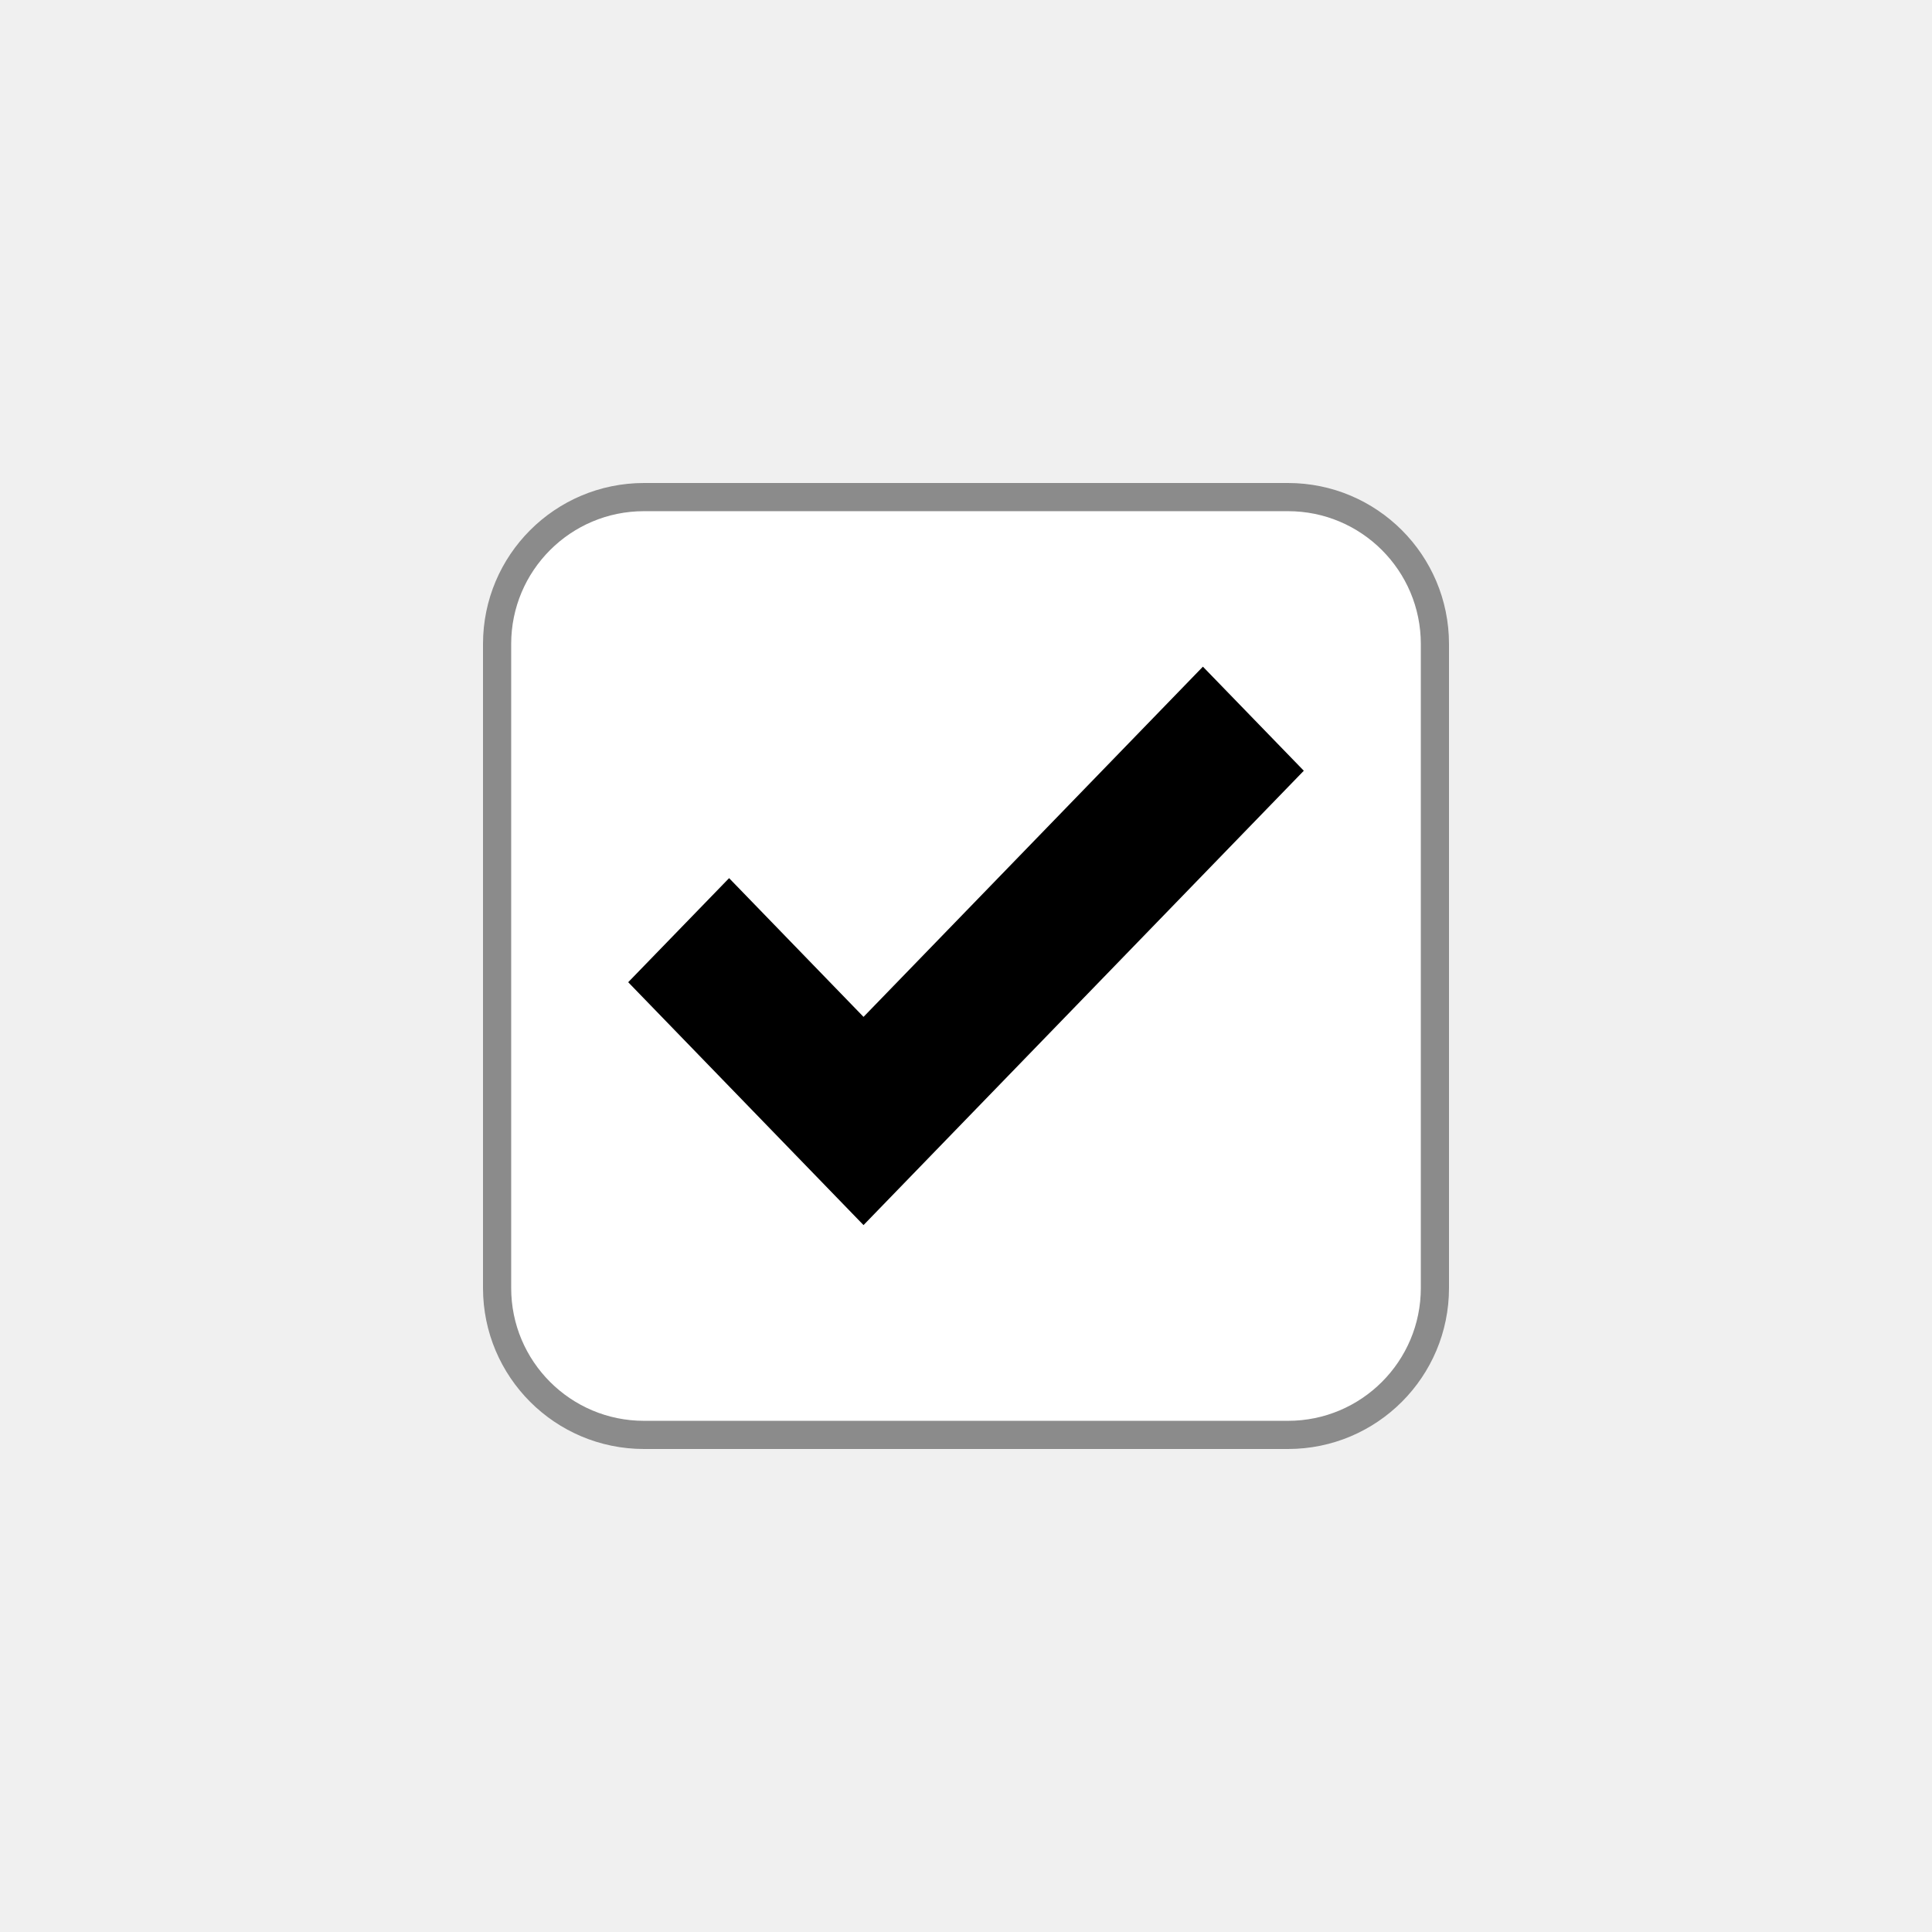
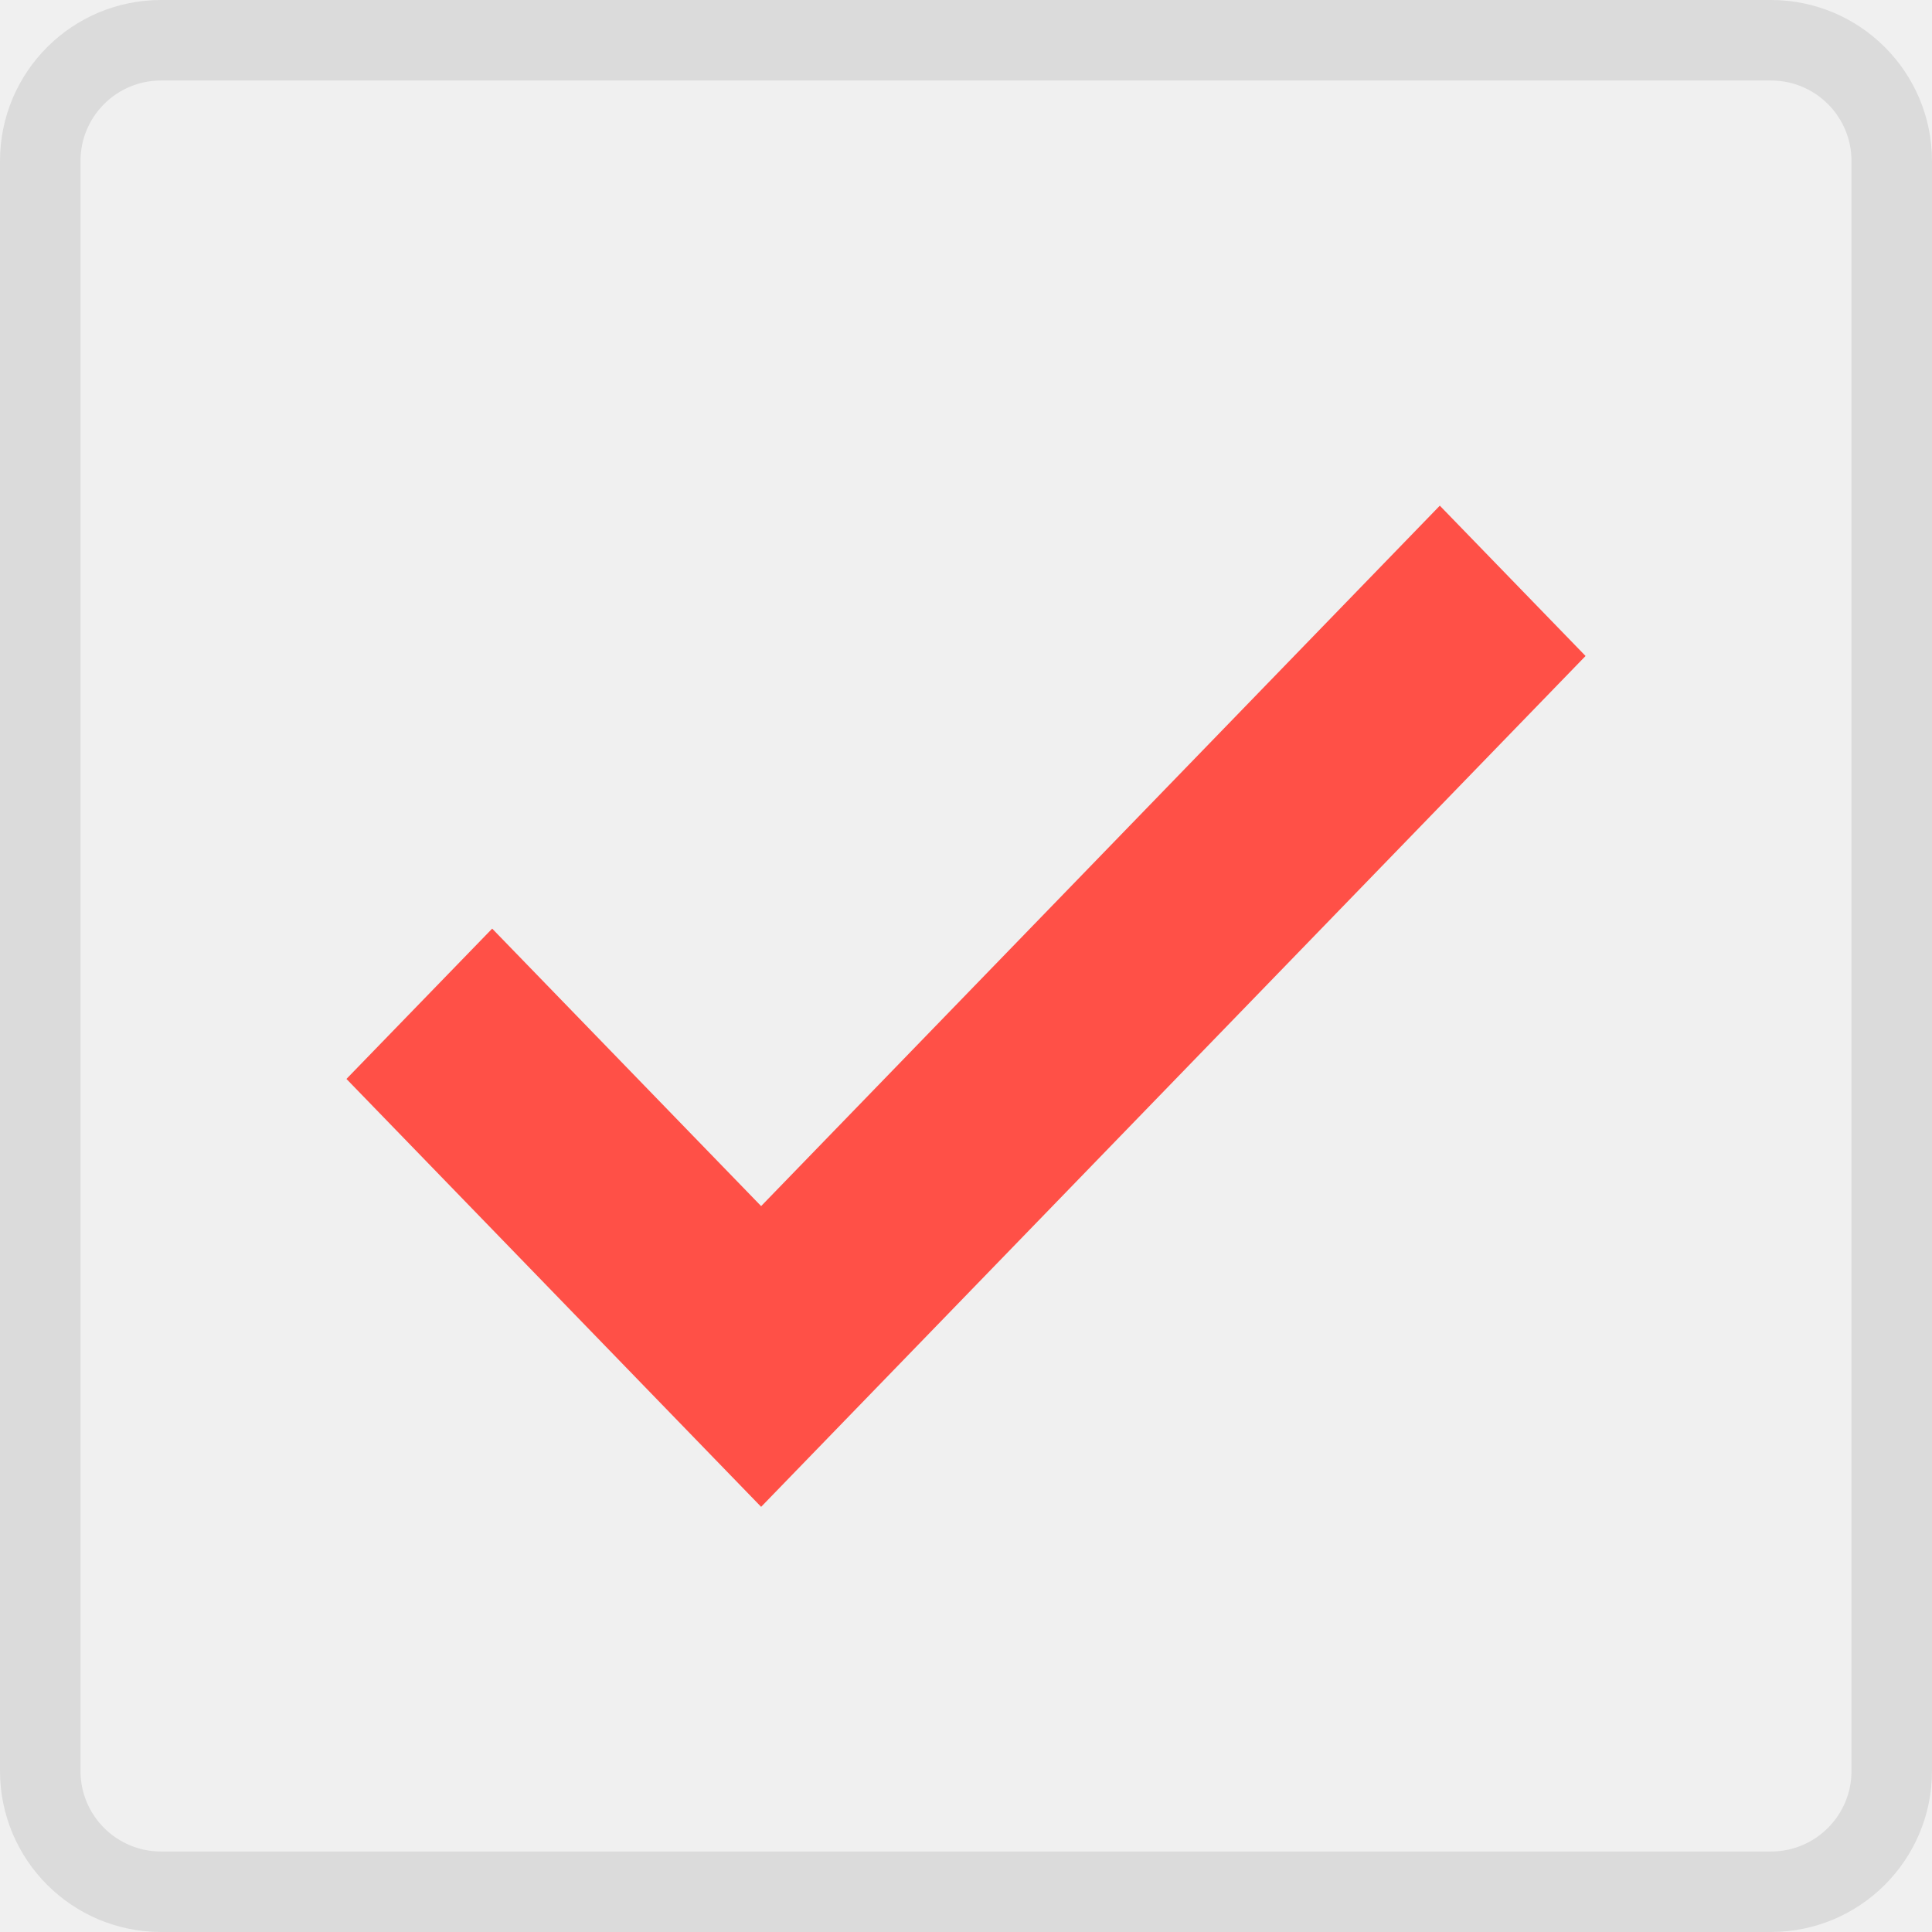
- <svg xmlns="http://www.w3.org/2000/svg" width="48" height="48" viewBox="0 0 48 48" fill="none">
-   <rect x="12.35" y="12.35" width="23.3" height="23.3" rx="3.65" fill="white" stroke="#8B8B8B" stroke-width="0.7" />
-   <path d="M21.454 26.701L18.114 23.254L17 24.403L21.454 29L31 19.149L29.886 18L21.454 26.701Z" fill="black" stroke="black" stroke-width="2" />
+ <svg xmlns="http://www.w3.org/2000/svg" width="24" height="24" viewBox="0 0 24 24" fill="none">
+   <rect x="0.5" y="0.5" width="23" height="23" rx="1.5" stroke="#DBDBDB" />
+   <path d="M9.455 15.701L6.114 12.254L5 13.403L9.455 18L19 8.149L17.886 7L9.455 15.701Z" fill="#FF5047" stroke="#FF5047" />
</svg>
